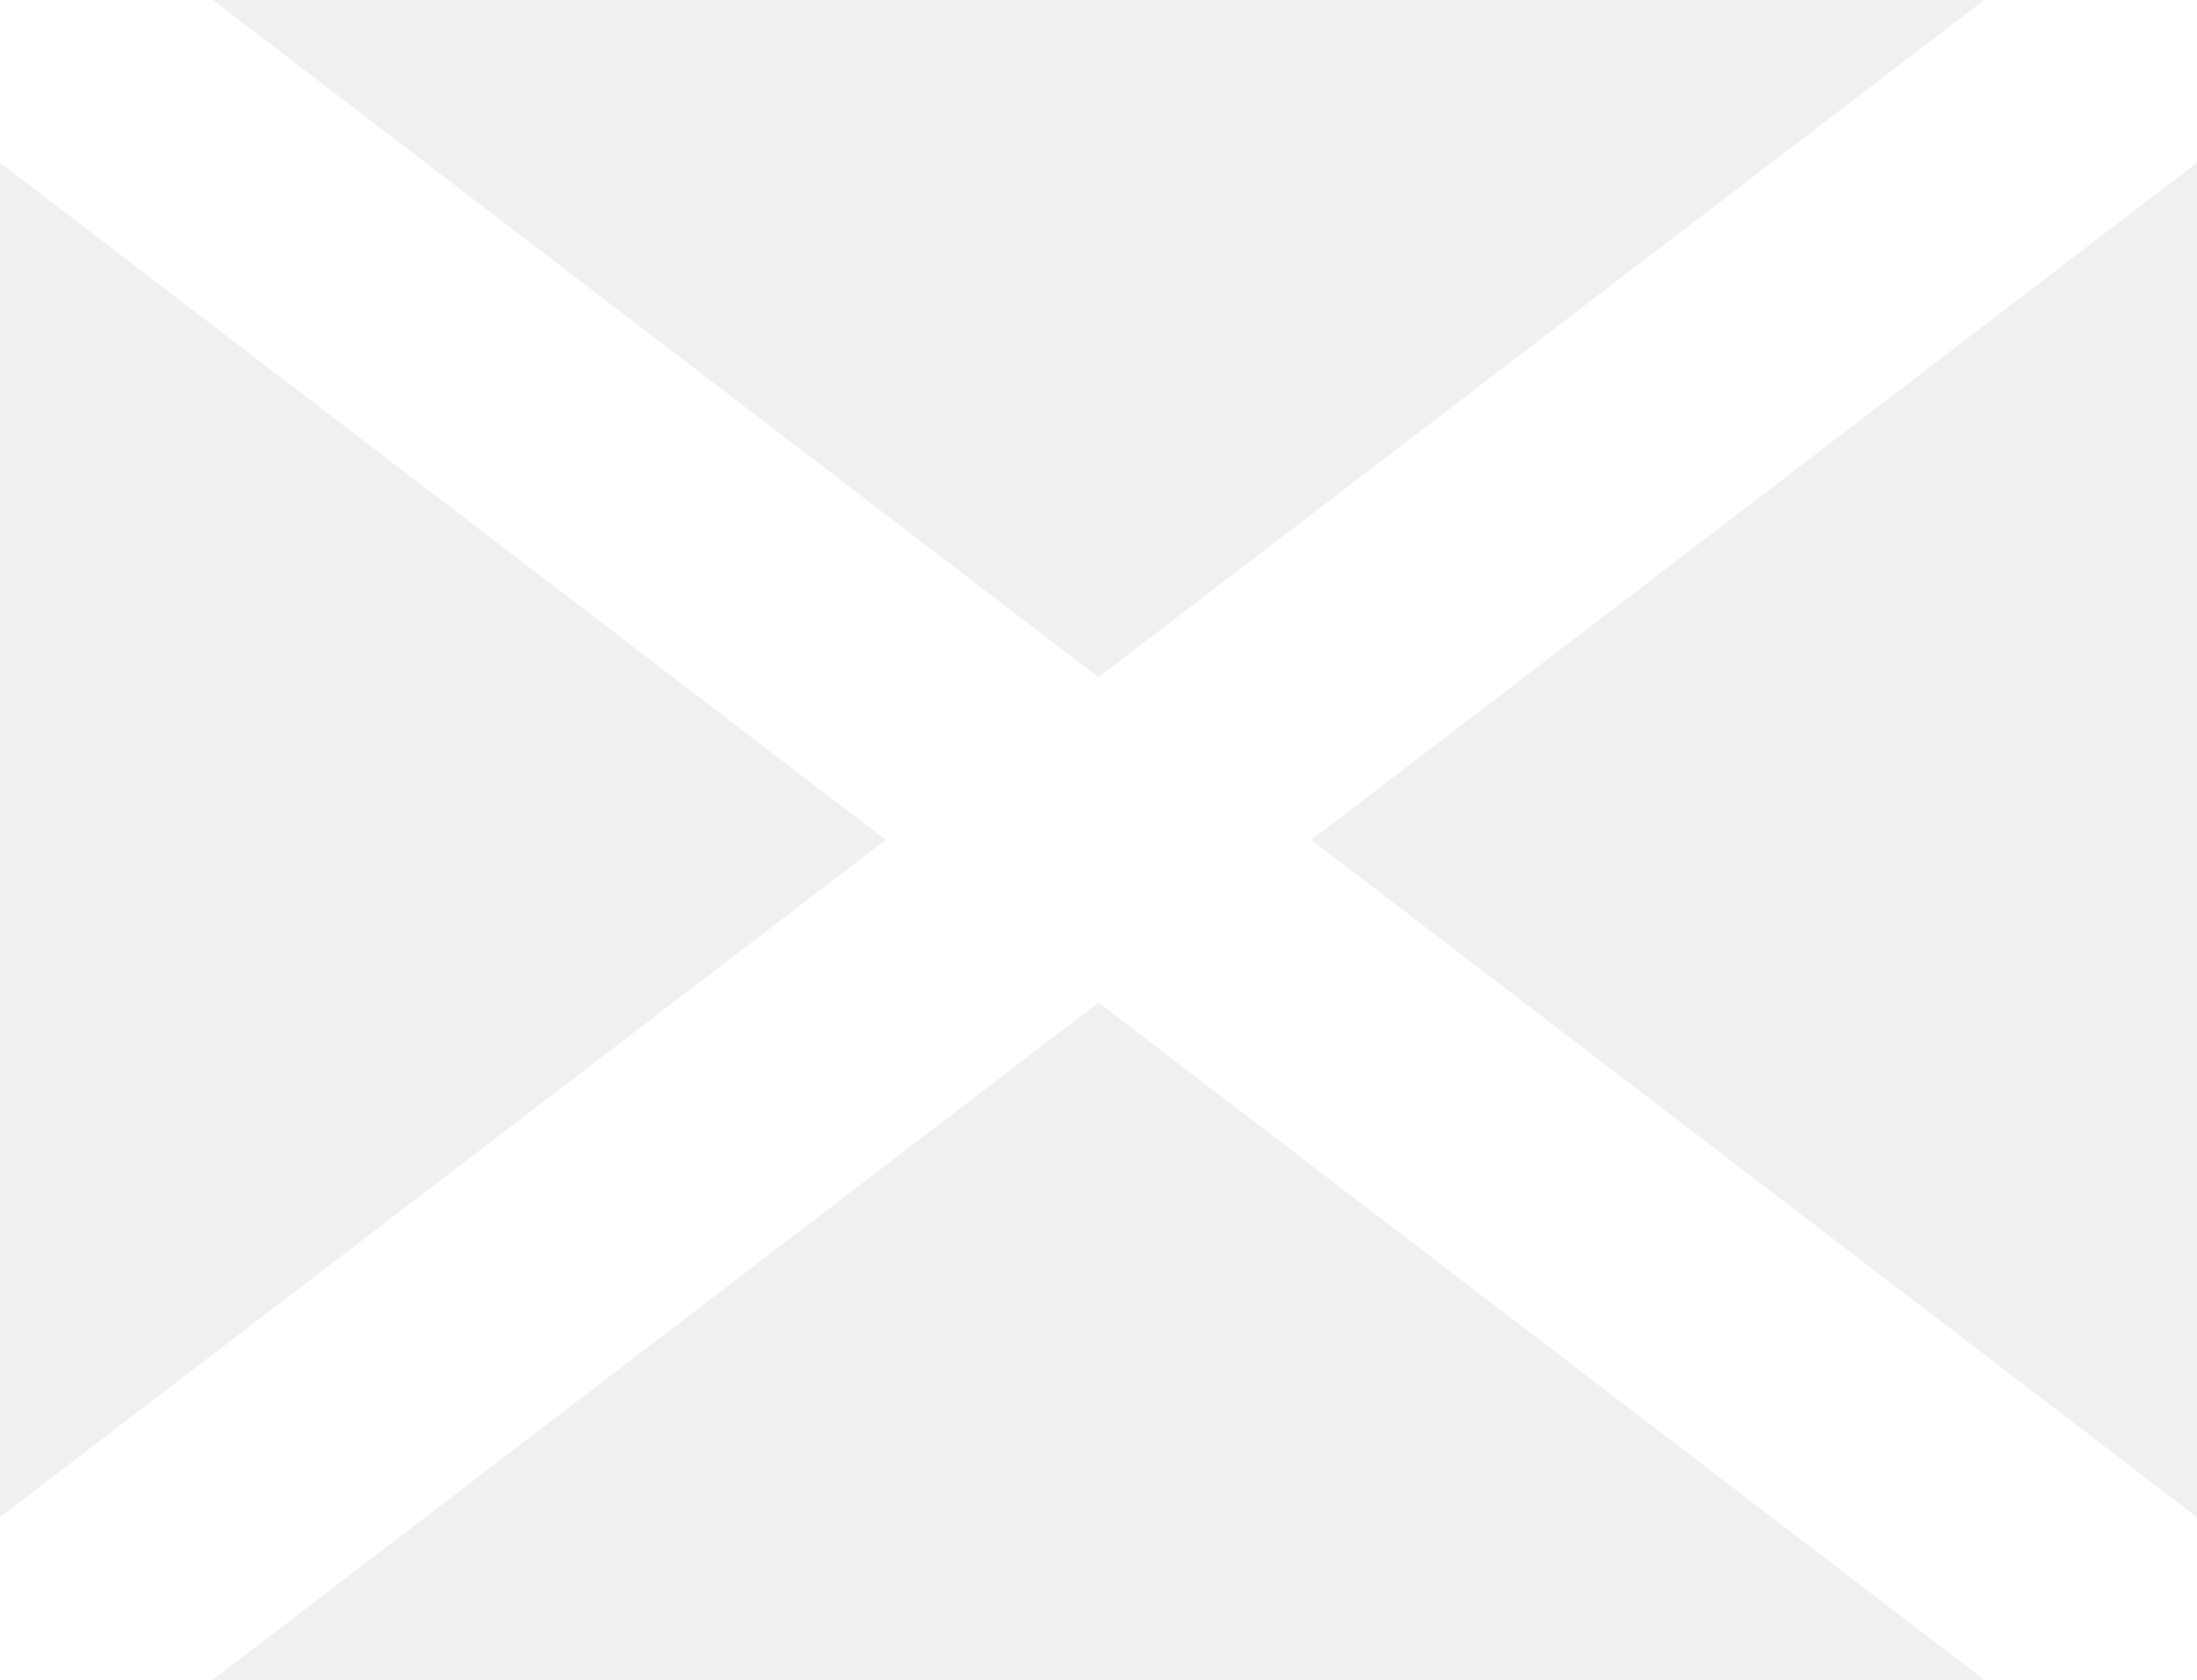
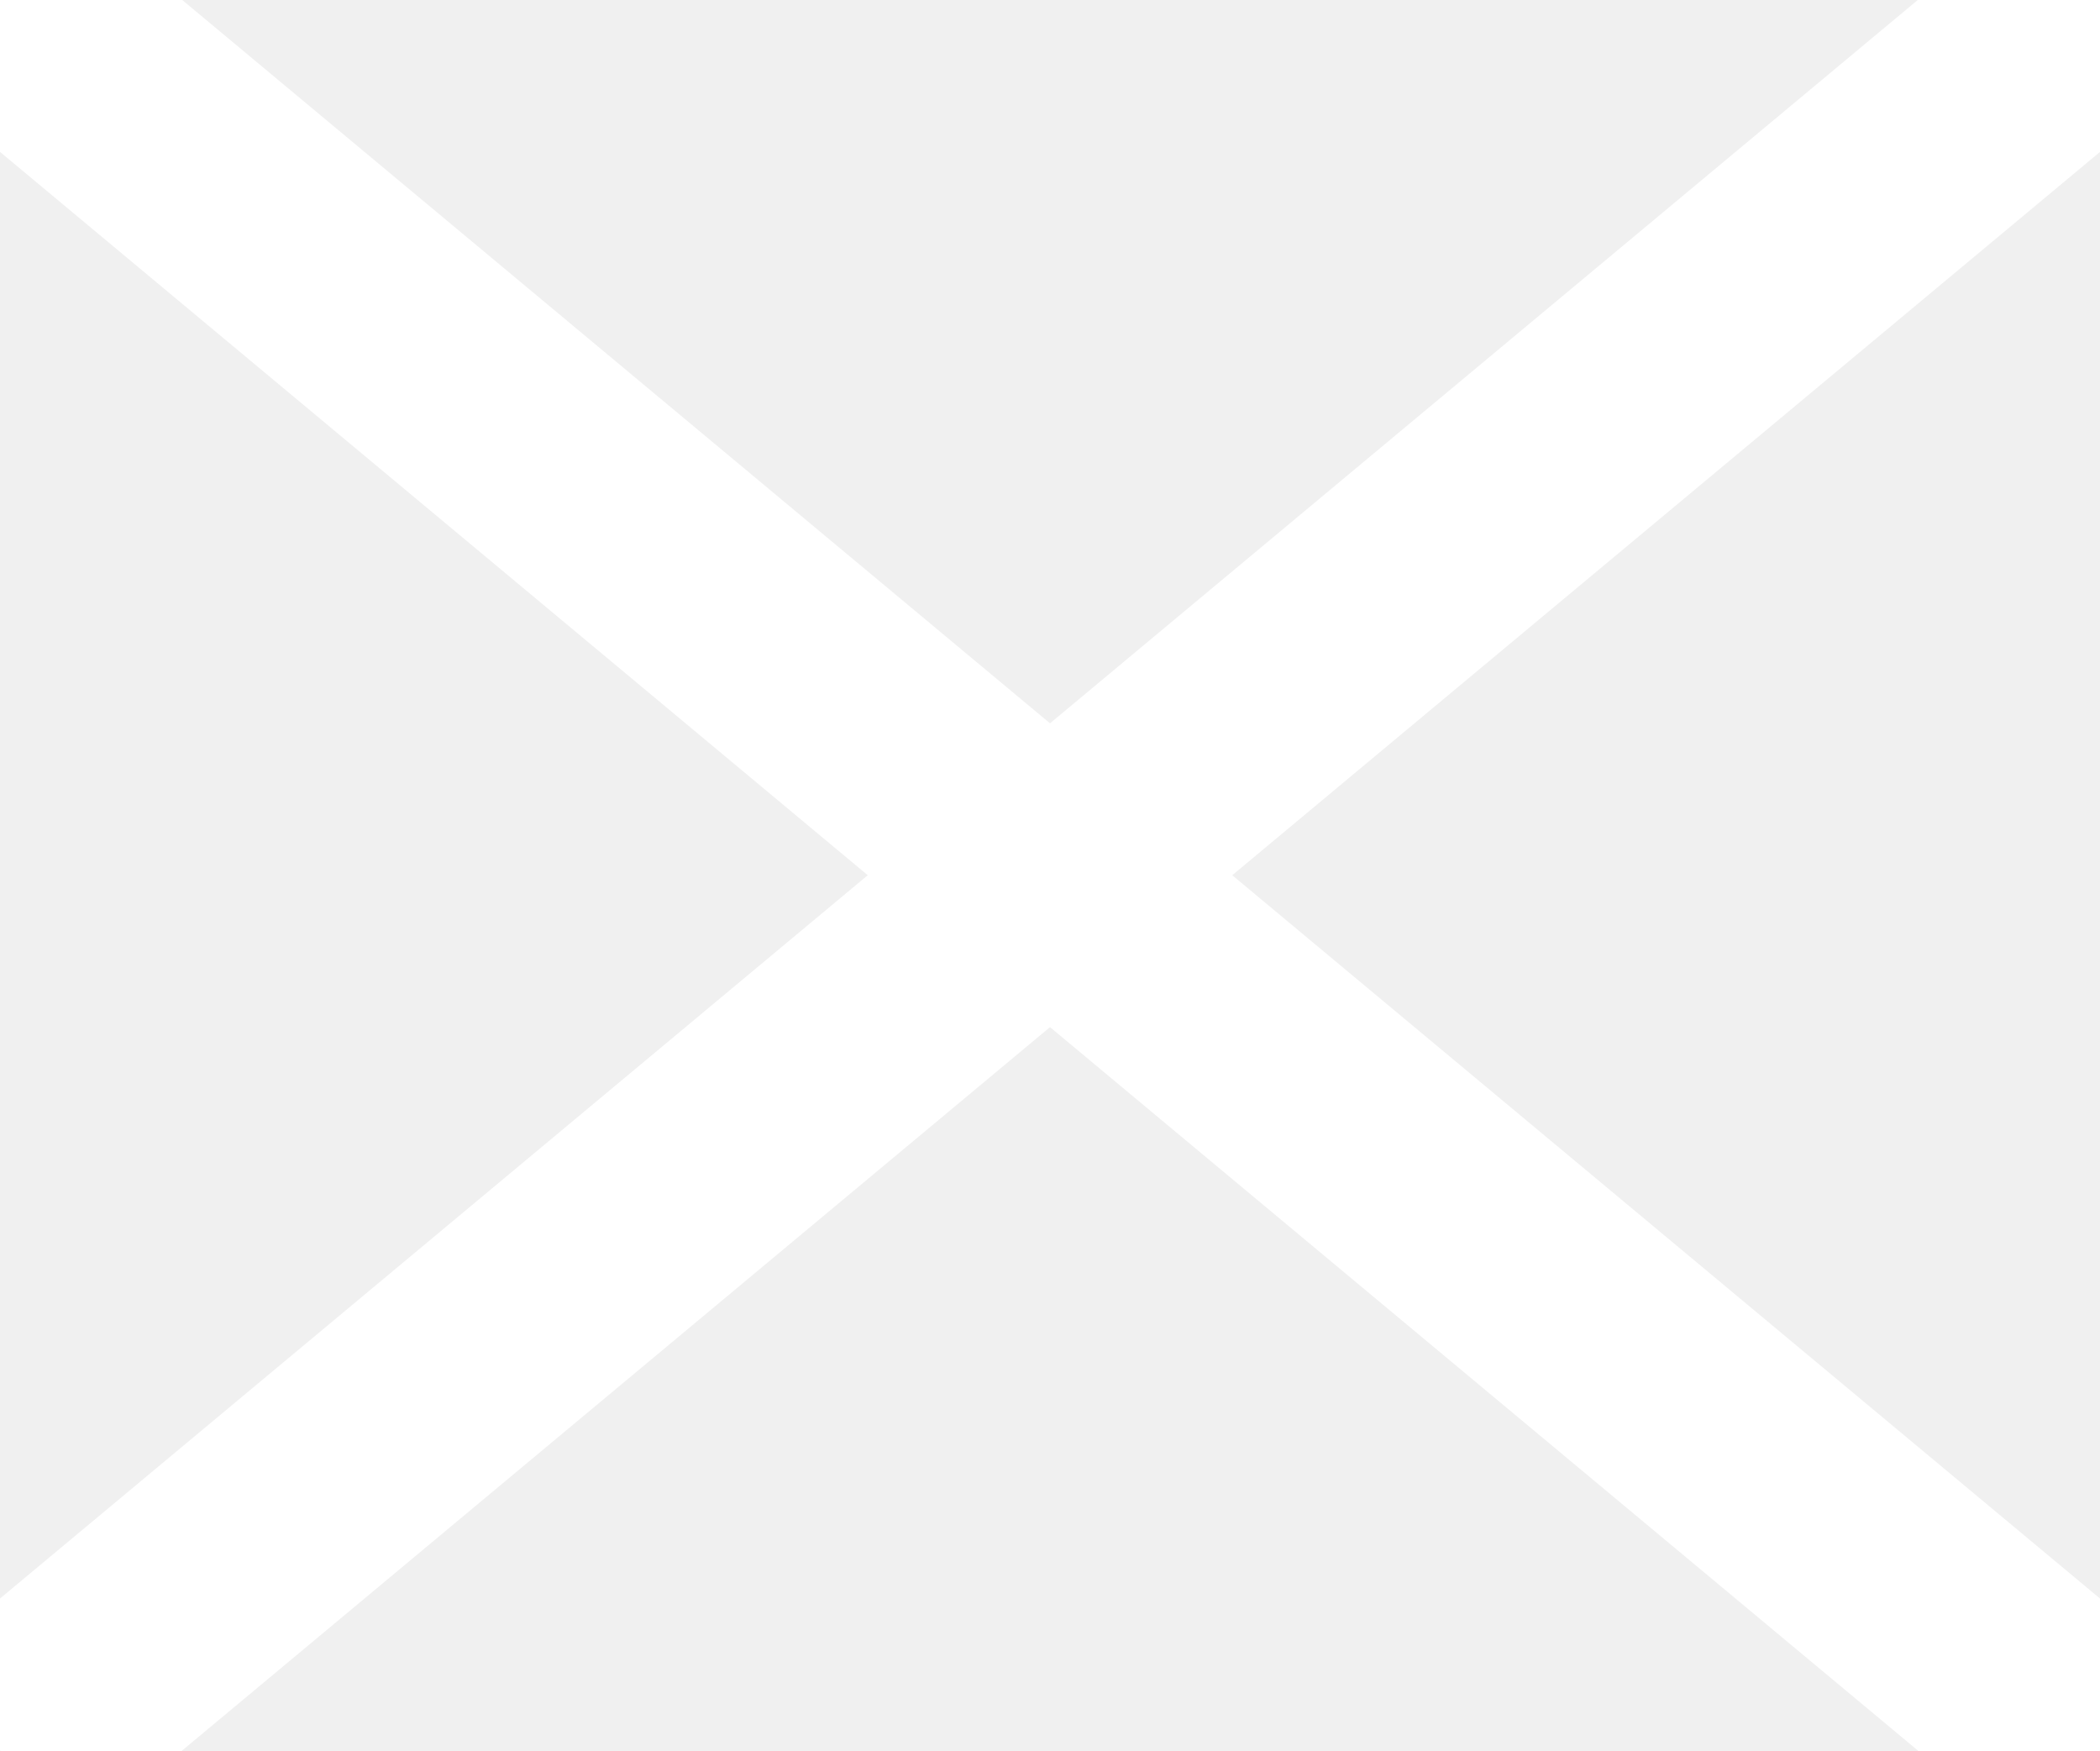
- <svg xmlns="http://www.w3.org/2000/svg" width="17" height="13" viewBox="0 0 17 13" fill="none">
-   <path d="M0 0L17 13" stroke="white" stroke-width="2" />
-   <path d="M17 0L0 13" stroke="white" stroke-width="2" />
+ <svg xmlns="http://www.w3.org/2000/svg" width="18" height="15" viewBox="0 0 18 15" fill="none">
+   <path d="M0 0L18 15" stroke="white" stroke-width="2" />
+   <path d="M18 0L0 15" stroke="white" stroke-width="2" />
</svg>
